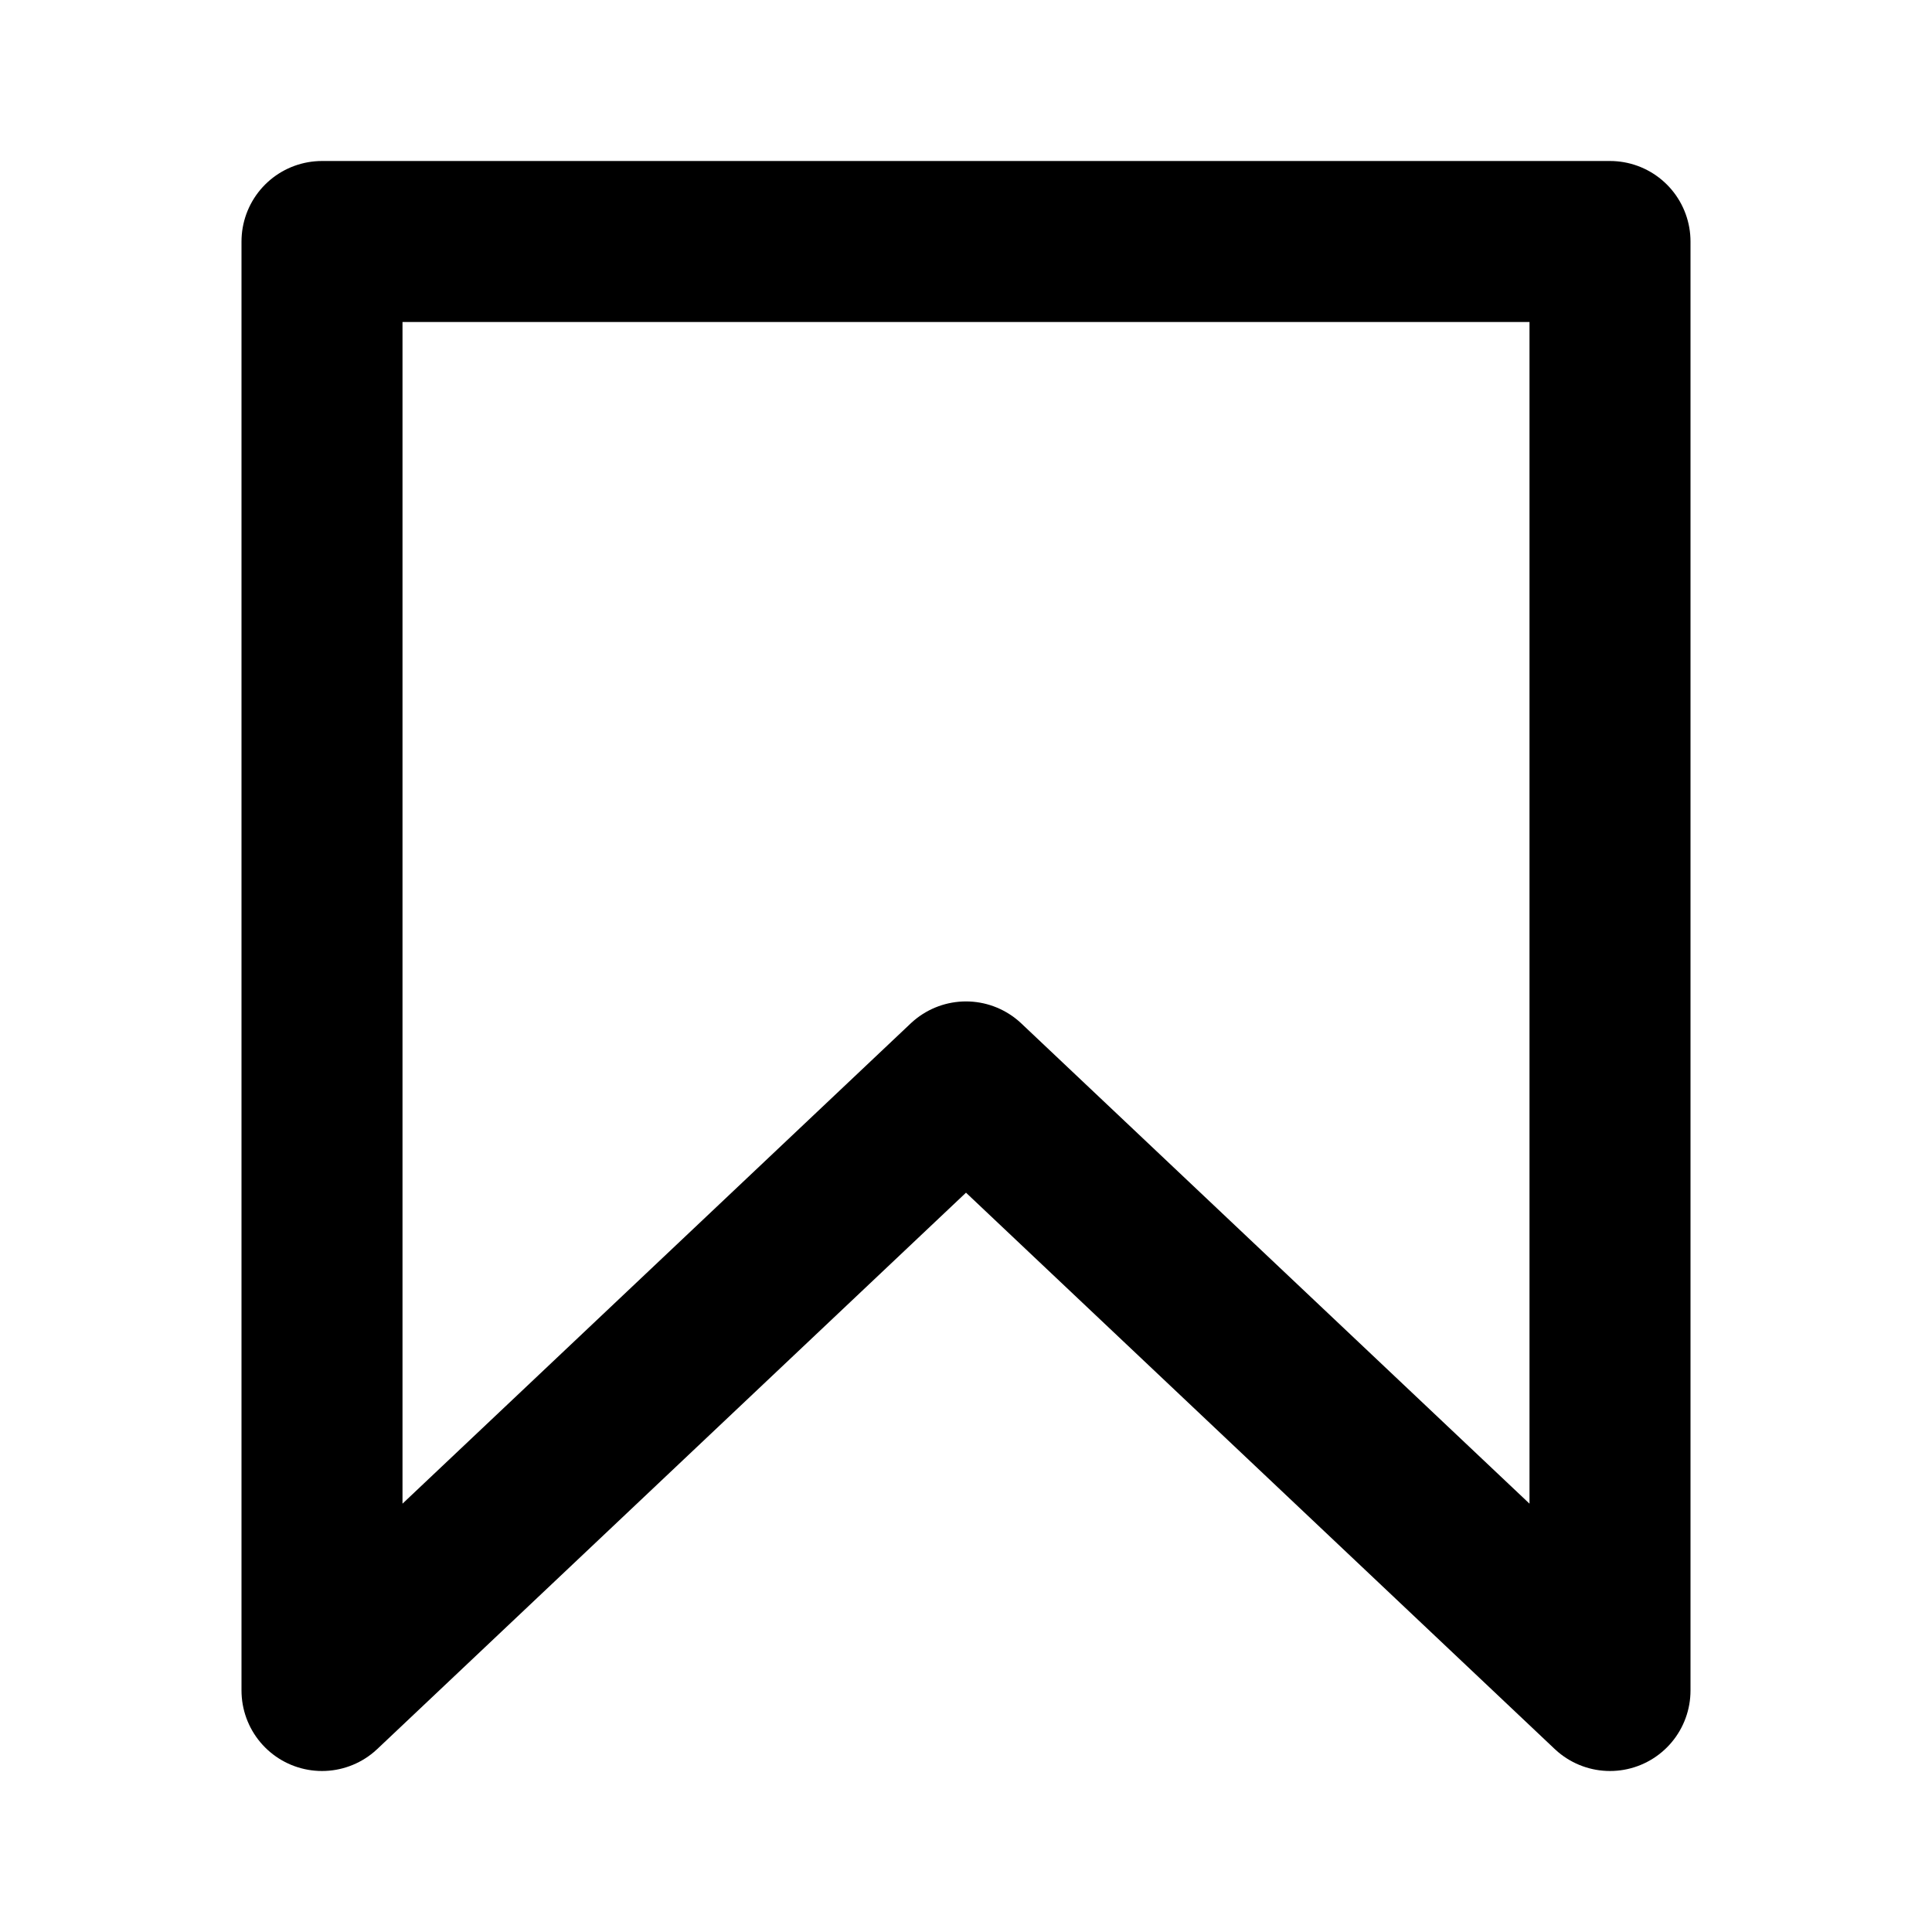
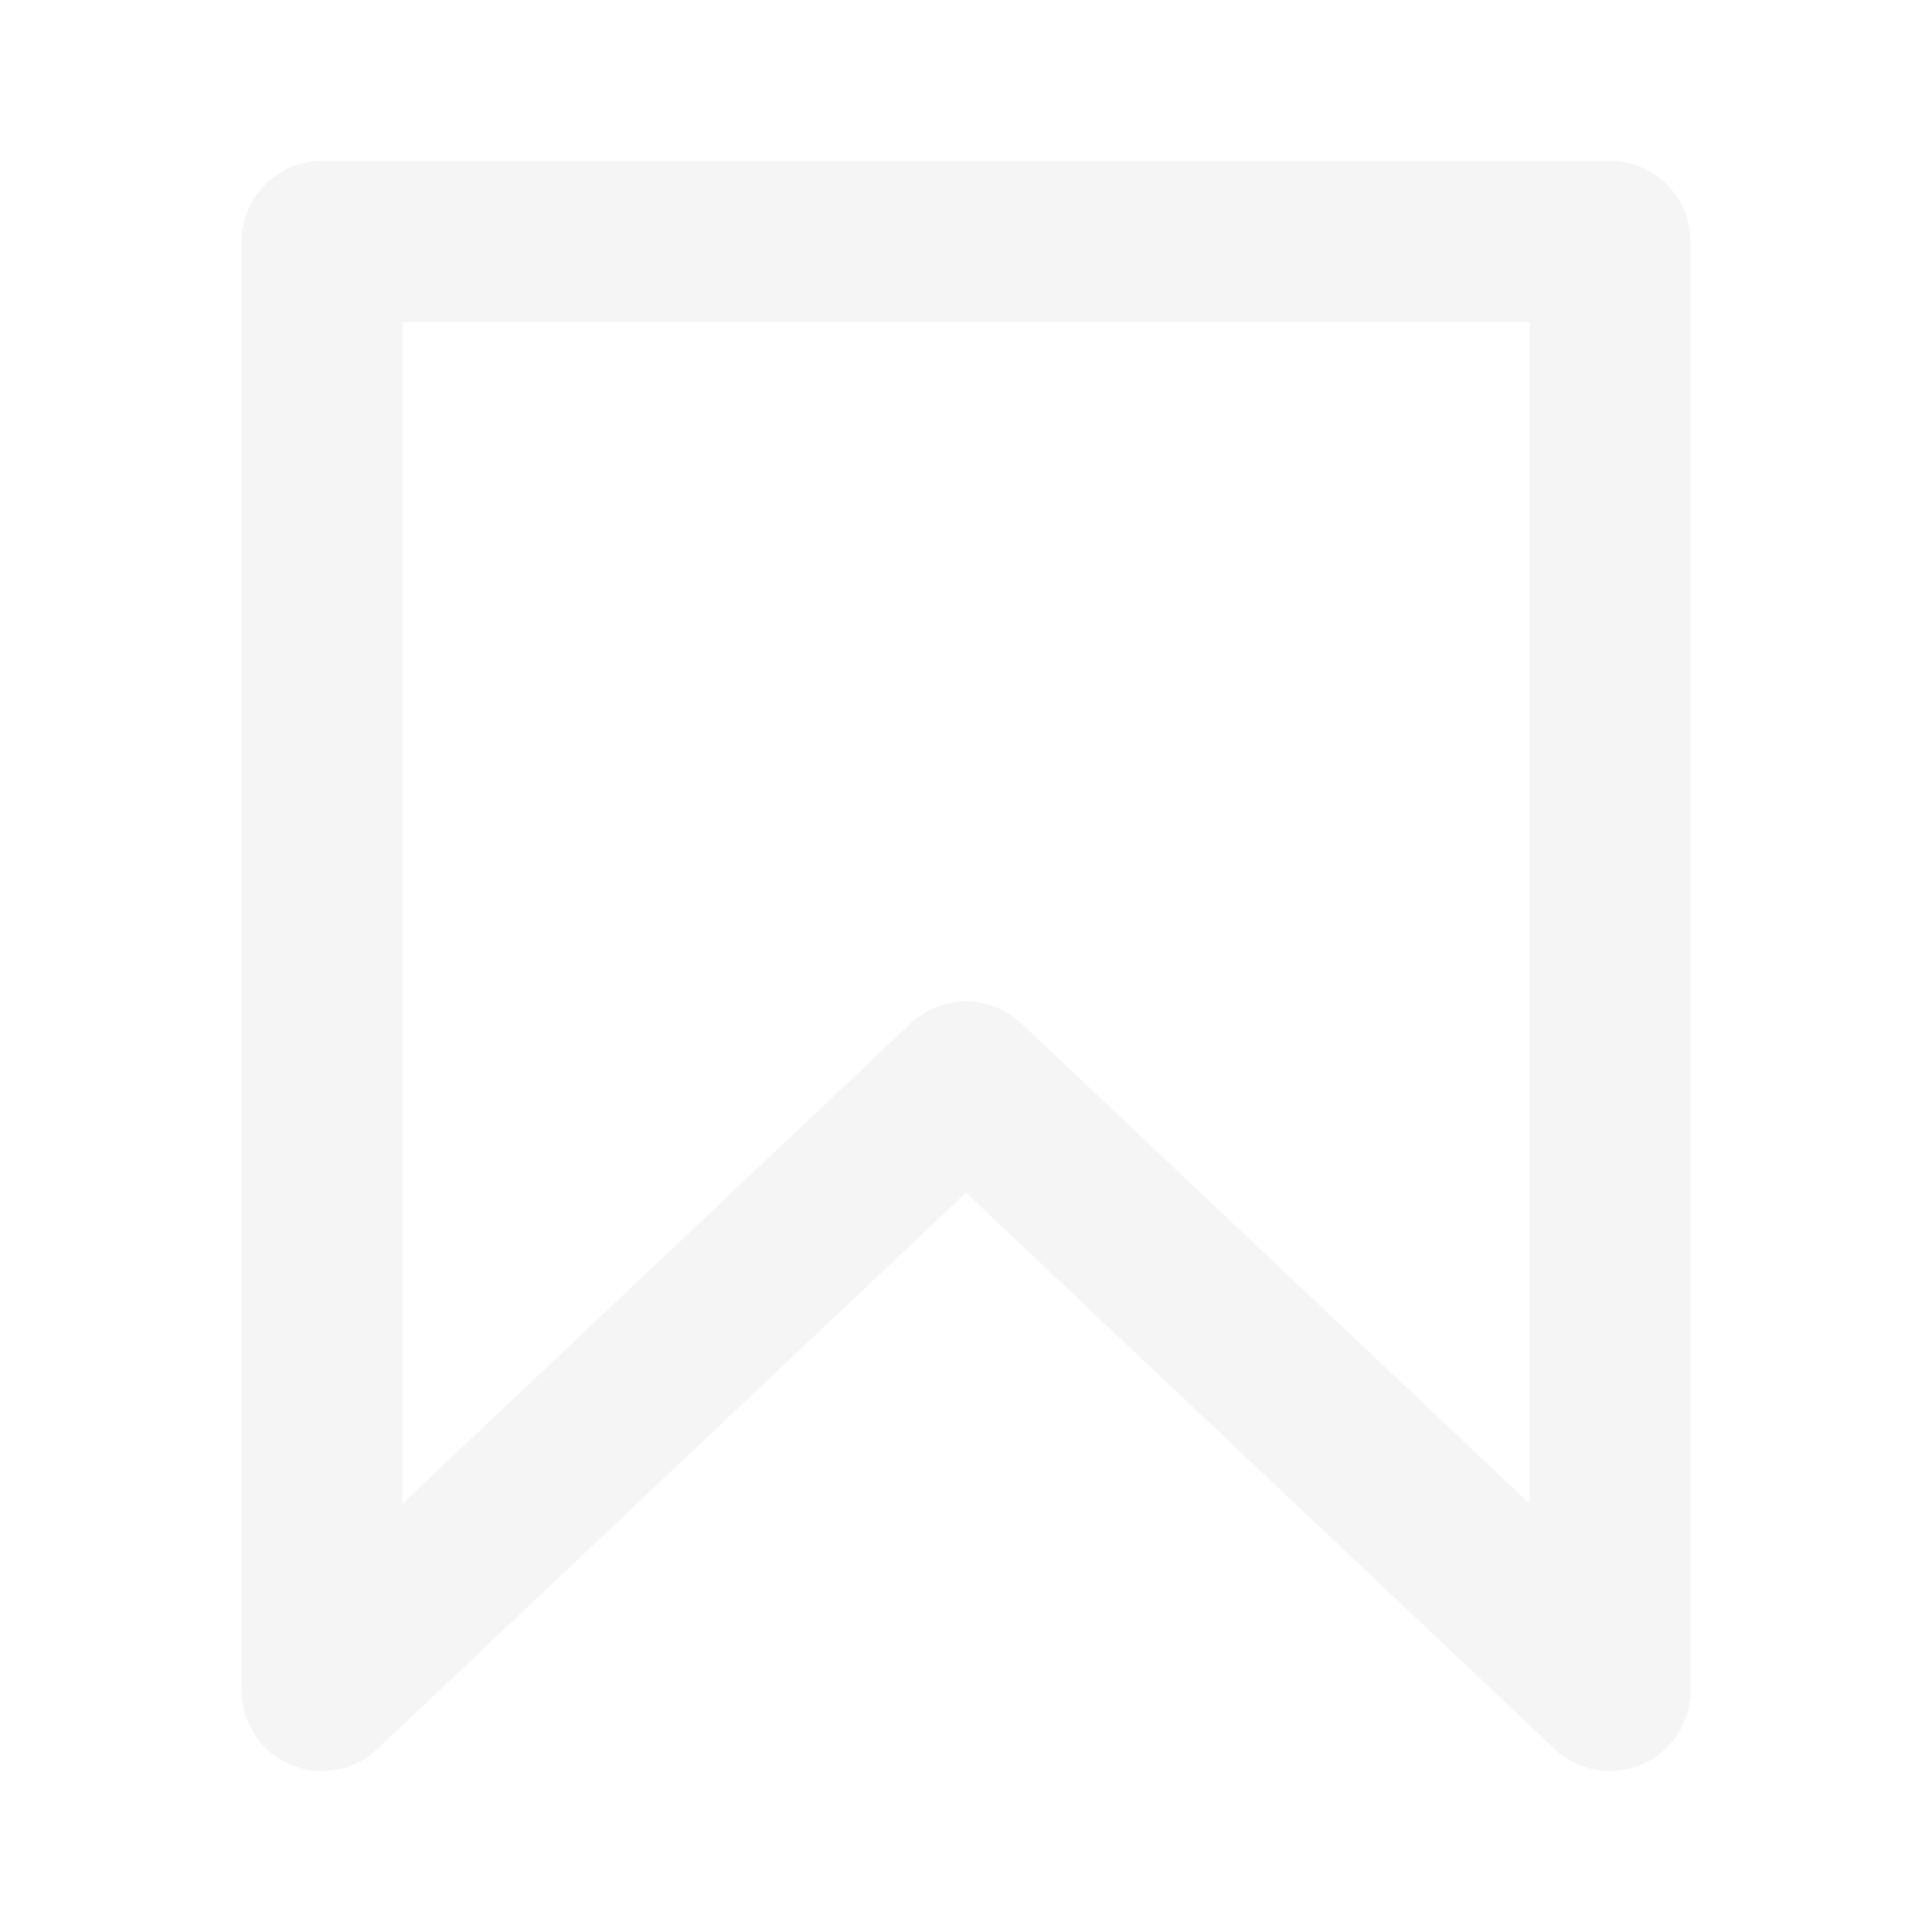
<svg xmlns="http://www.w3.org/2000/svg" width="24" height="24" viewBox="0 0 24 24" fill="none">
-   <path d="M20 21L12 13.44L4 21V3H20V21Z" stroke="black" stroke-width="2" stroke-linecap="round" stroke-linejoin="round" />
+   <path d="M20 21L12 13.44L4 21V3H20V21Z" stroke="#F5F5F5" stroke-width="2" stroke-linecap="round" stroke-linejoin="round" />
</svg>
